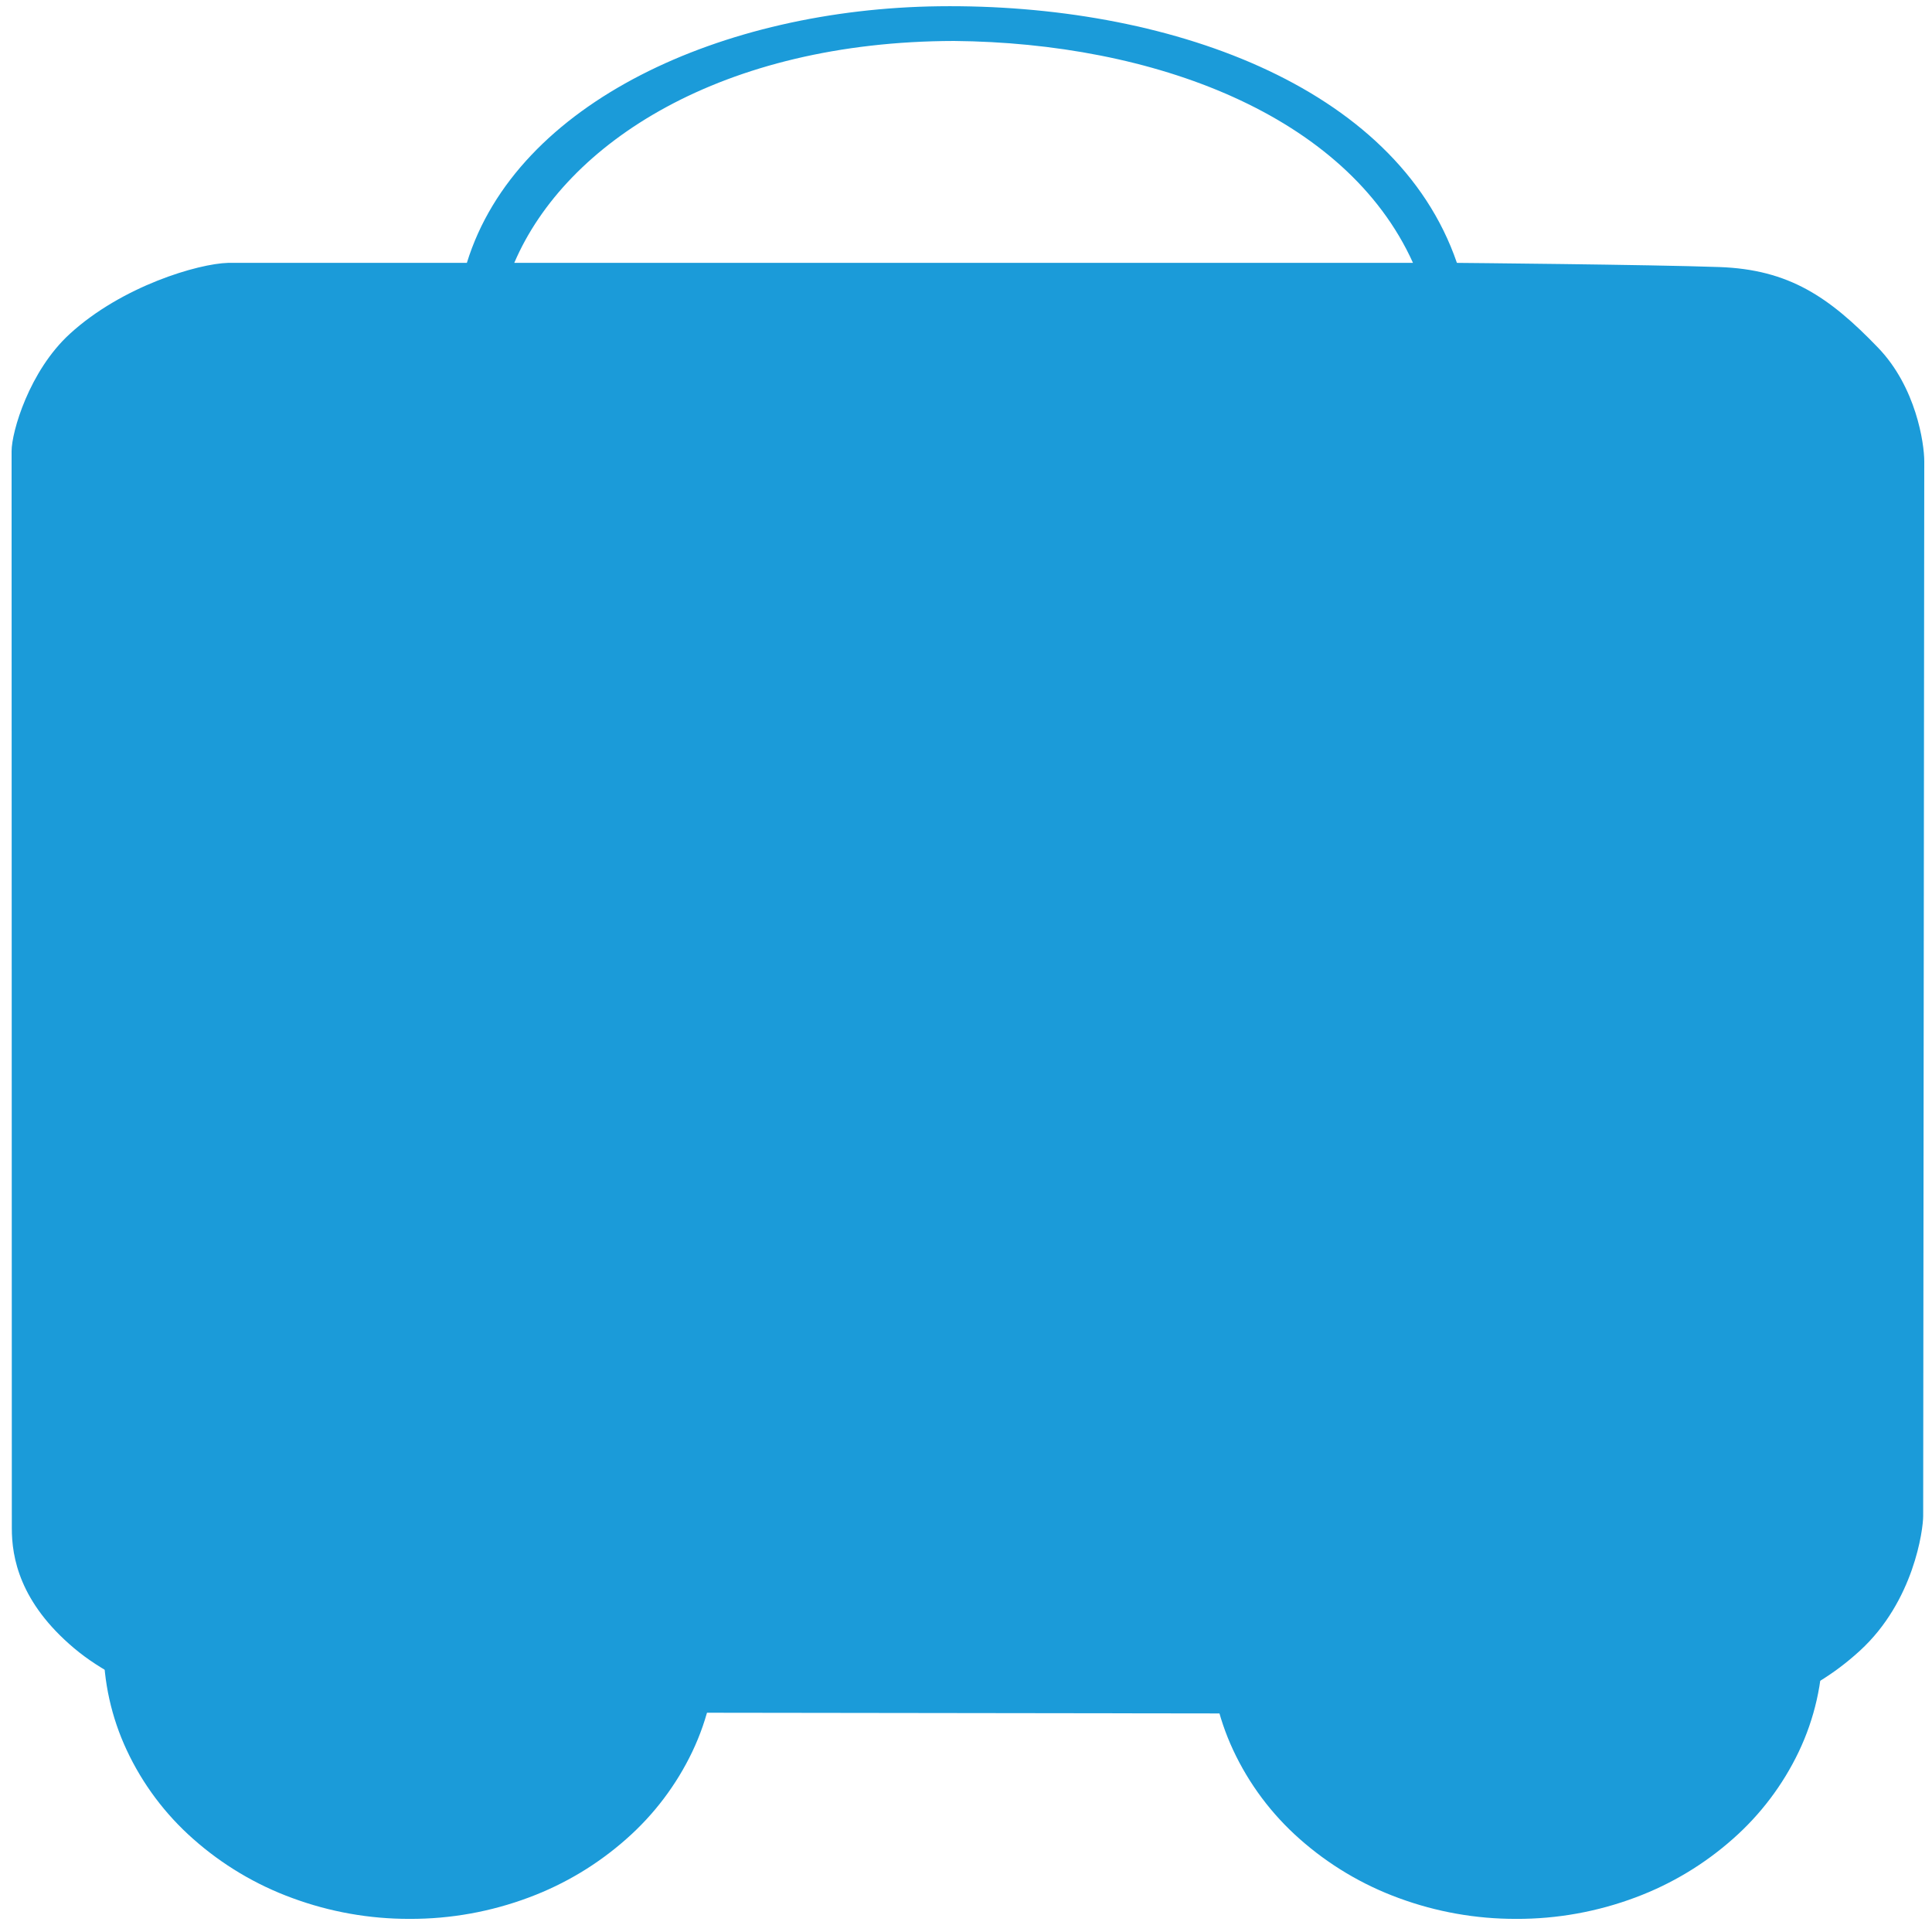
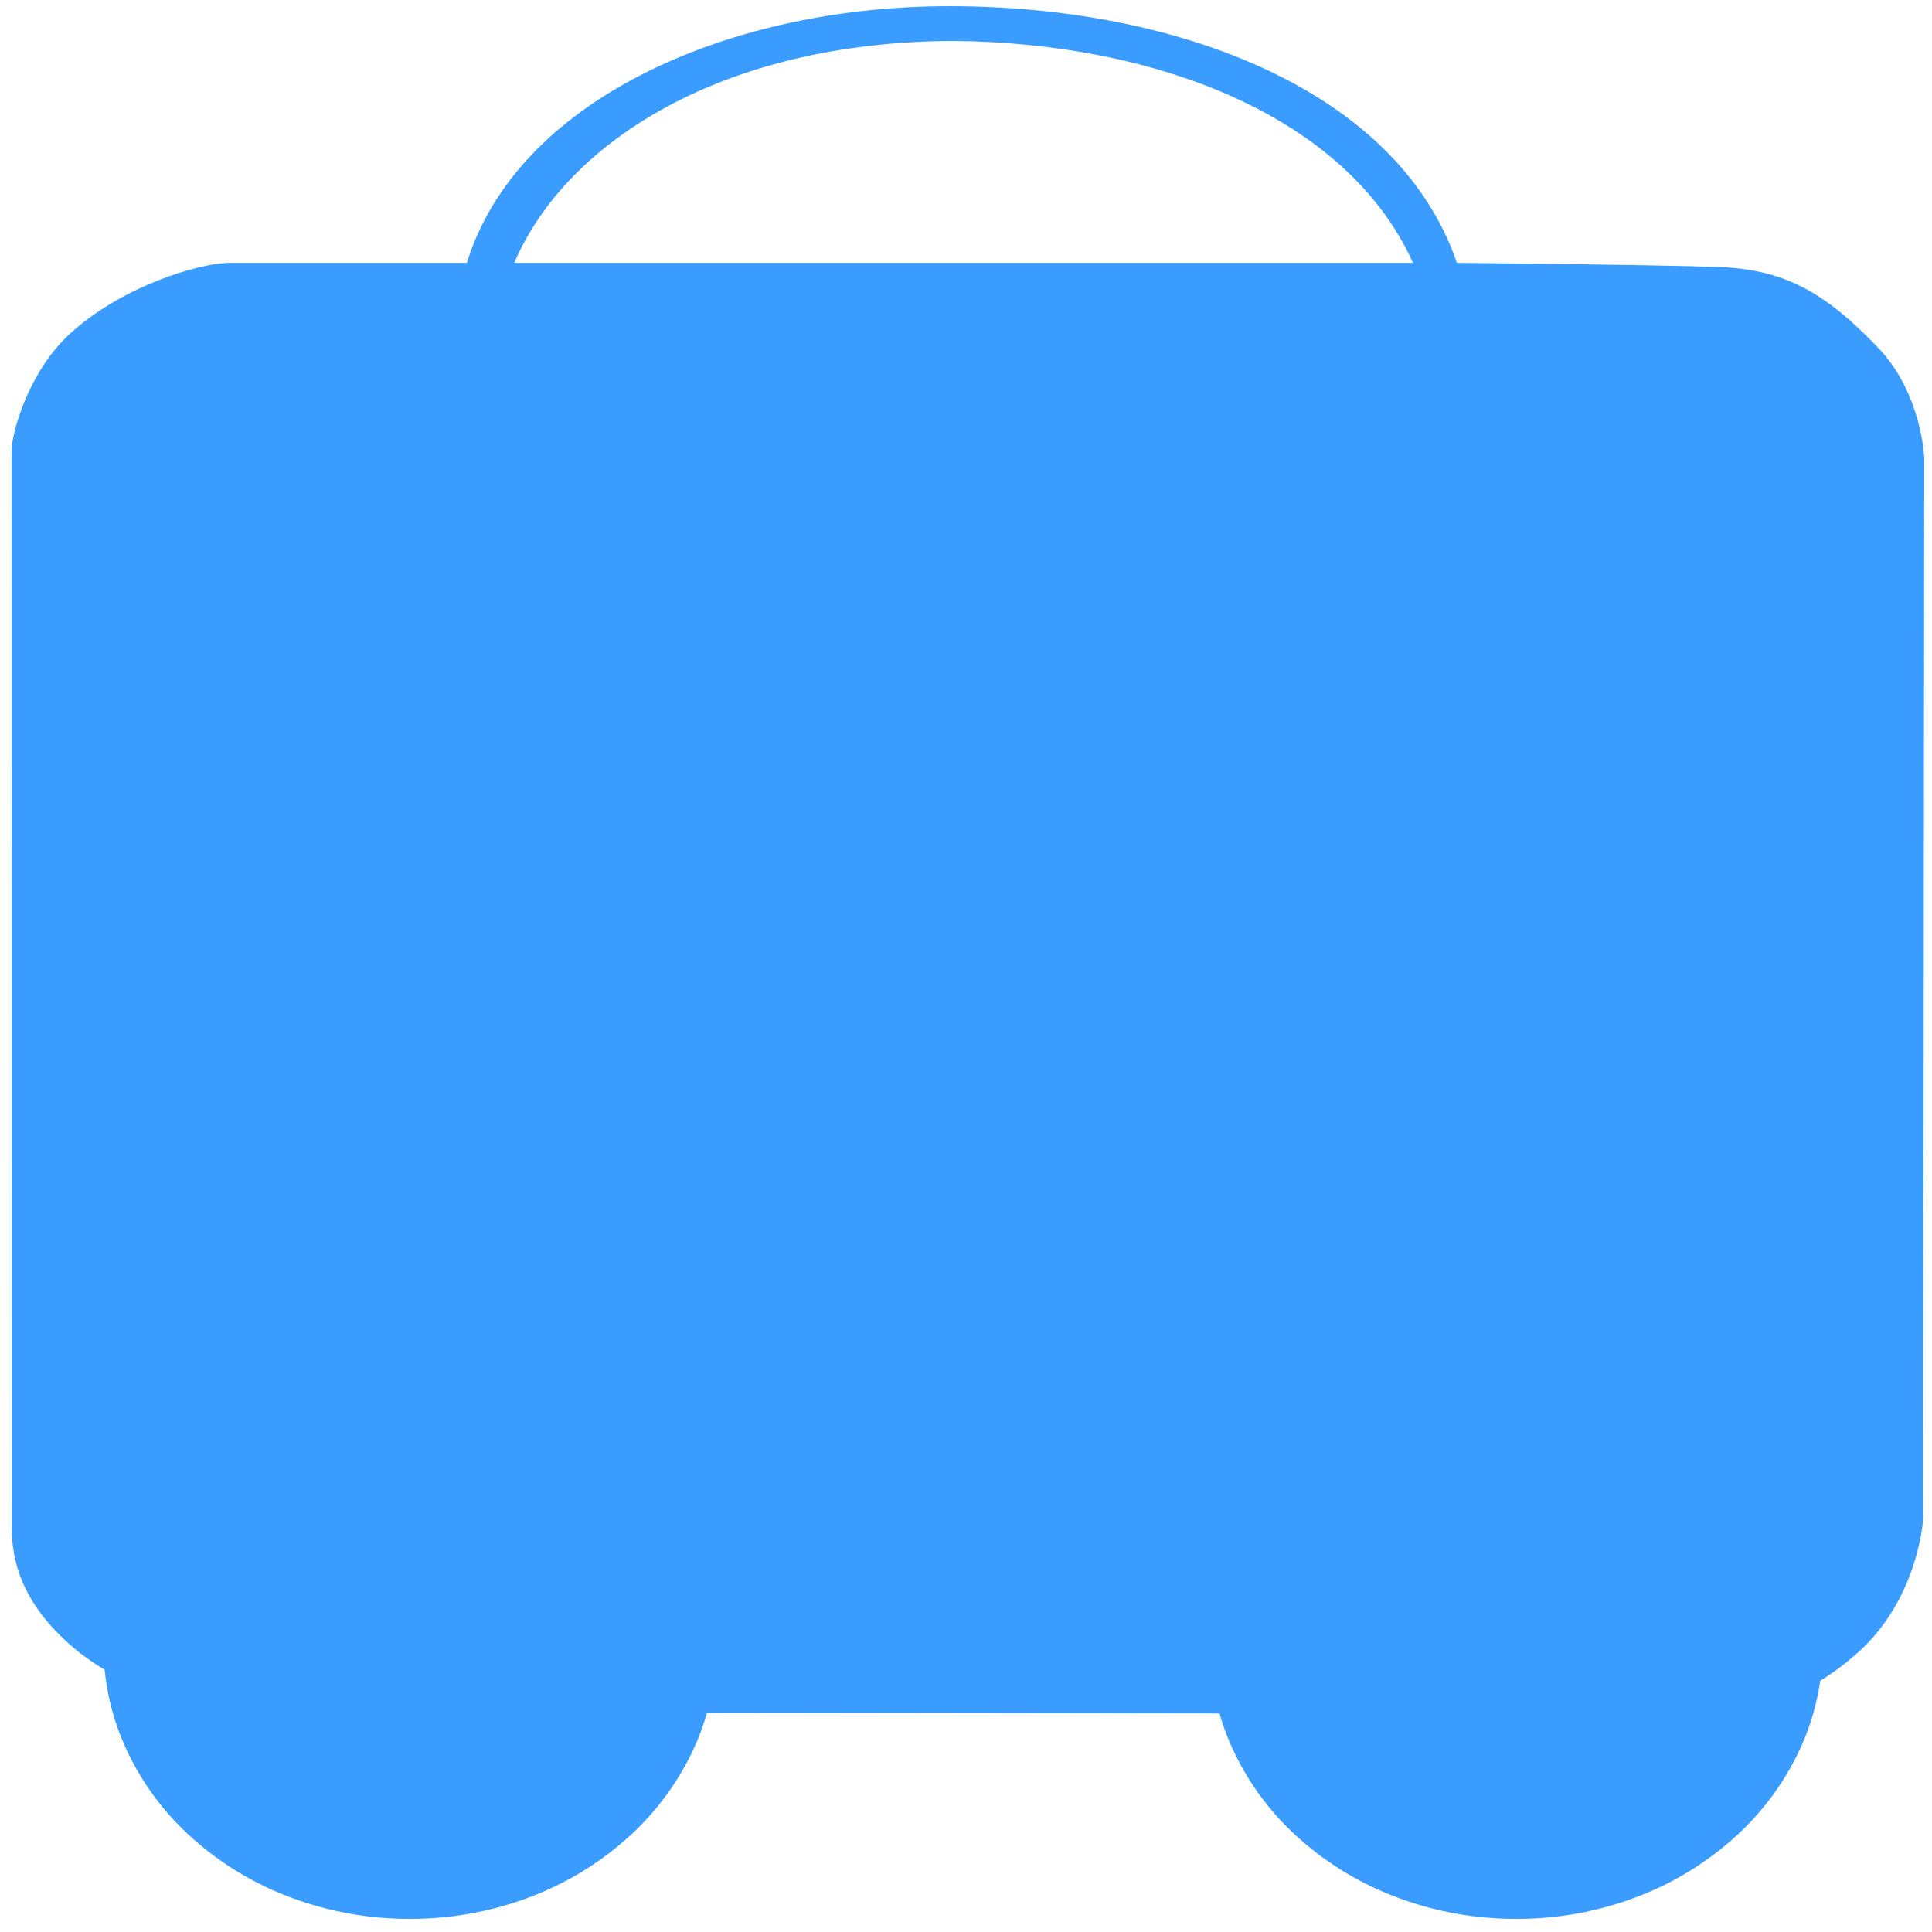
<svg xmlns="http://www.w3.org/2000/svg" width="1000" height="1000" viewBox="0 0 1000 1000">
  <defs>
    <style>
            .cls-1 {
-             clip-path: url(#clip-Shopple);
+             clip-path: url(#clip-Spazamall);
            }

            .cls-2 {
-             fill: #1B9BD9;
+             fill: #3B9CFF;
            }

            .cls-3 {
-             fill: #1B9BD9;
+             fill: #3B9CFF;
            }

            .cls-4 {
-             fill: #1B9BD9;
+             fill: #3B9CFF;
            }

            .cls-5 {
            fill: none;
            }

            .cls-6, .cls-7 {
            stroke: none;
            }

            .cls-7 {
-             fill: #1B9BD9;
+             fill: #3B9CFF;
            }

            .cls-8 {
            fill: none;
            }
        </style>
-     <clipPath id="clip-Shopple">
+     <clipPath id="clip-Spazamall">
      <rect width="1000" height="1000" />
    </clipPath>
  </defs>
-   <g id="Shopple" class="cls-1">
+   <g id="Spazamall" class="cls-1">
    <rect class="cls-8" width="1000" height="1000" />
    <g id="Group_1925" data-name="Group 1925">
      <g id="Group_1924" data-name="Group 1924" transform="translate(6 3.21)">
        <g id="Group_1892" data-name="Group 1892">
          <path id="Subtraction_1" data-name="Subtraction 1" class="cls-2" d="M158.4,142.692a174.211,174.211,0,0,1-60.619-10.76,160.021,160.021,0,0,1-51.389-30.652,140.727,140.727,0,0,1-34.37-45.94A127.63,127.63,0,0,1,0,1.15c0-.315,0-.626,0-.94H317.193V0c0,.321.005.646.005.969V1.15a127.677,127.677,0,0,1-12.465,55.088,141.381,141.381,0,0,1-33.995,44.991,160.39,160.39,0,0,1-50.422,30.337,174.189,174.189,0,0,1-61.747,11.125Z" transform="translate(47.564 847.308)" />
          <path id="Subtraction_2" data-name="Subtraction 2" class="cls-2" d="M158.389,224.059A174.208,174.208,0,0,1,97.772,213.3a160.055,160.055,0,0,1-51.39-30.651,140.78,140.78,0,0,1-34.366-45.943A127.636,127.636,0,0,1,0,82.516c0-.31,0-.627,0-.936H287.463V0c19.453,24.154,29.73,52.688,29.73,82.516A127.686,127.686,0,0,1,304.728,137.6,141.378,141.378,0,0,1,270.735,182.6a160.376,160.376,0,0,1-50.42,30.338,174.18,174.18,0,0,1-61.746,11.125Z" transform="translate(620.278 765.941)" />
          <path id="Cart_4_" class="cls-3" d="M915.713,210.47c-35.933-1.275-135.879-2.162-135.879-2.162C748.157,115.952,628.852,74.049,511.75,75.493,400.037,76.87,293.122,124.873,267.387,208.307H143.781c-15.511.432-54.814,11.983-81.877,36.718-21.066,19.254-30.165,50.8-30.165,60.737l.121,557.456c-.03,15.045,4,38.393,32.3,62.2s70.985,33.024,80.884,33.024L913.1,959.459c17.3,0,47.406-7.21,75.35-32.829s32.724-62.65,32.724-69.747l.563-545.776c0-9.552-4.3-38.512-23.868-58.85C972.5,225.88,951.646,211.746,915.713,210.47ZM757.1,208.307H291.923C318.634,145.85,399.76,93.7,519.545,93.449c103.008.93,202.831,37.994,237.557,114.859Z" transform="translate(-31.739 -75.457)" />
        </g>
      </g>
      <g id="XMLID_1_" transform="translate(234.202 280.737)">
        <path id="XMLID_2_" class="cls-4" d="M359.466,566V482.612L473.245,633.918H697.981l-58.02-89.833-193.82-26.969,163.138-22.6-53-73.688L357.482,395.009,546,370.248c10.548-15.054,28.372-39.993,28.372-39.993l25.963-35.286-149.3-19.936L632.717,250.4,698,161.2H465.953L359.466,312.16V161.2H158.807s.907,155.441,0,325.365L157.9,633.918H359.466Z" transform="translate(-157.9 -161.197)" />
      </g>
    </g>
    <g id="Path_3113" data-name="Path 3113" class="cls-5" transform="translate(98 159)">
      <path class="cls-6" d="M55,28h0Z" />
      <path class="cls-7" d="M 0 28 L 55 28 L 0 28 Z" />
    </g>
  </g>
</svg>
